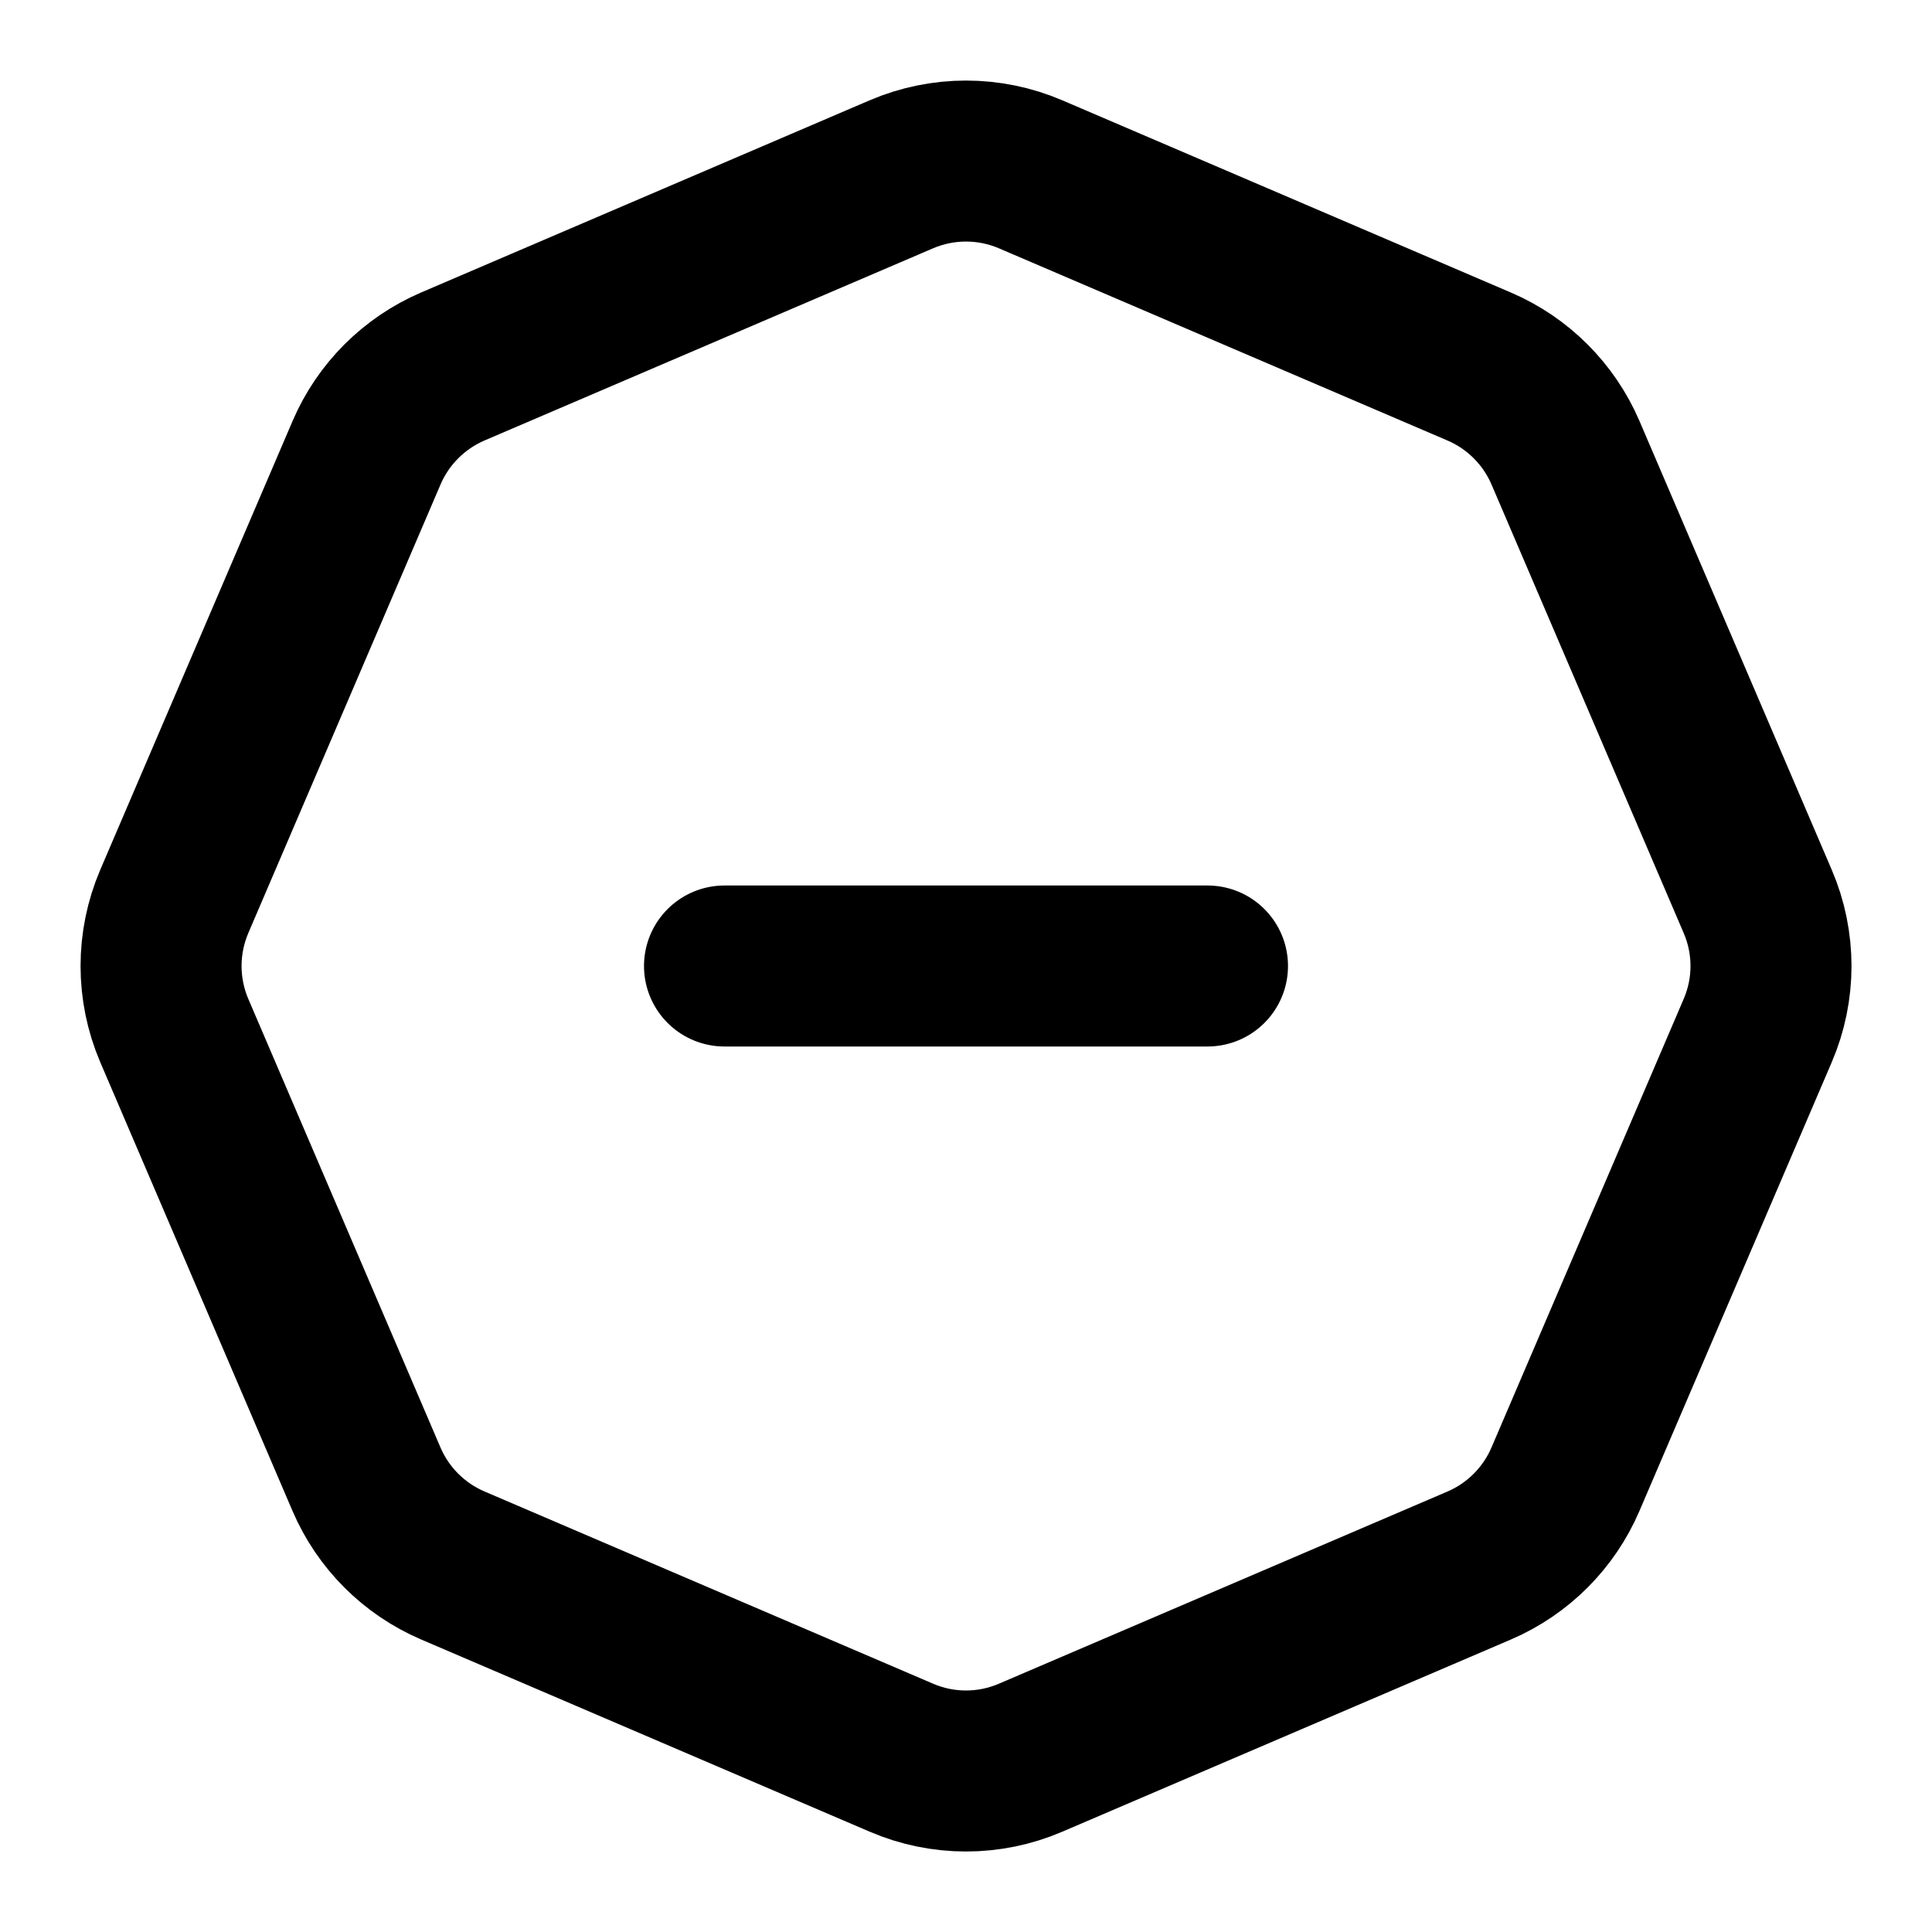
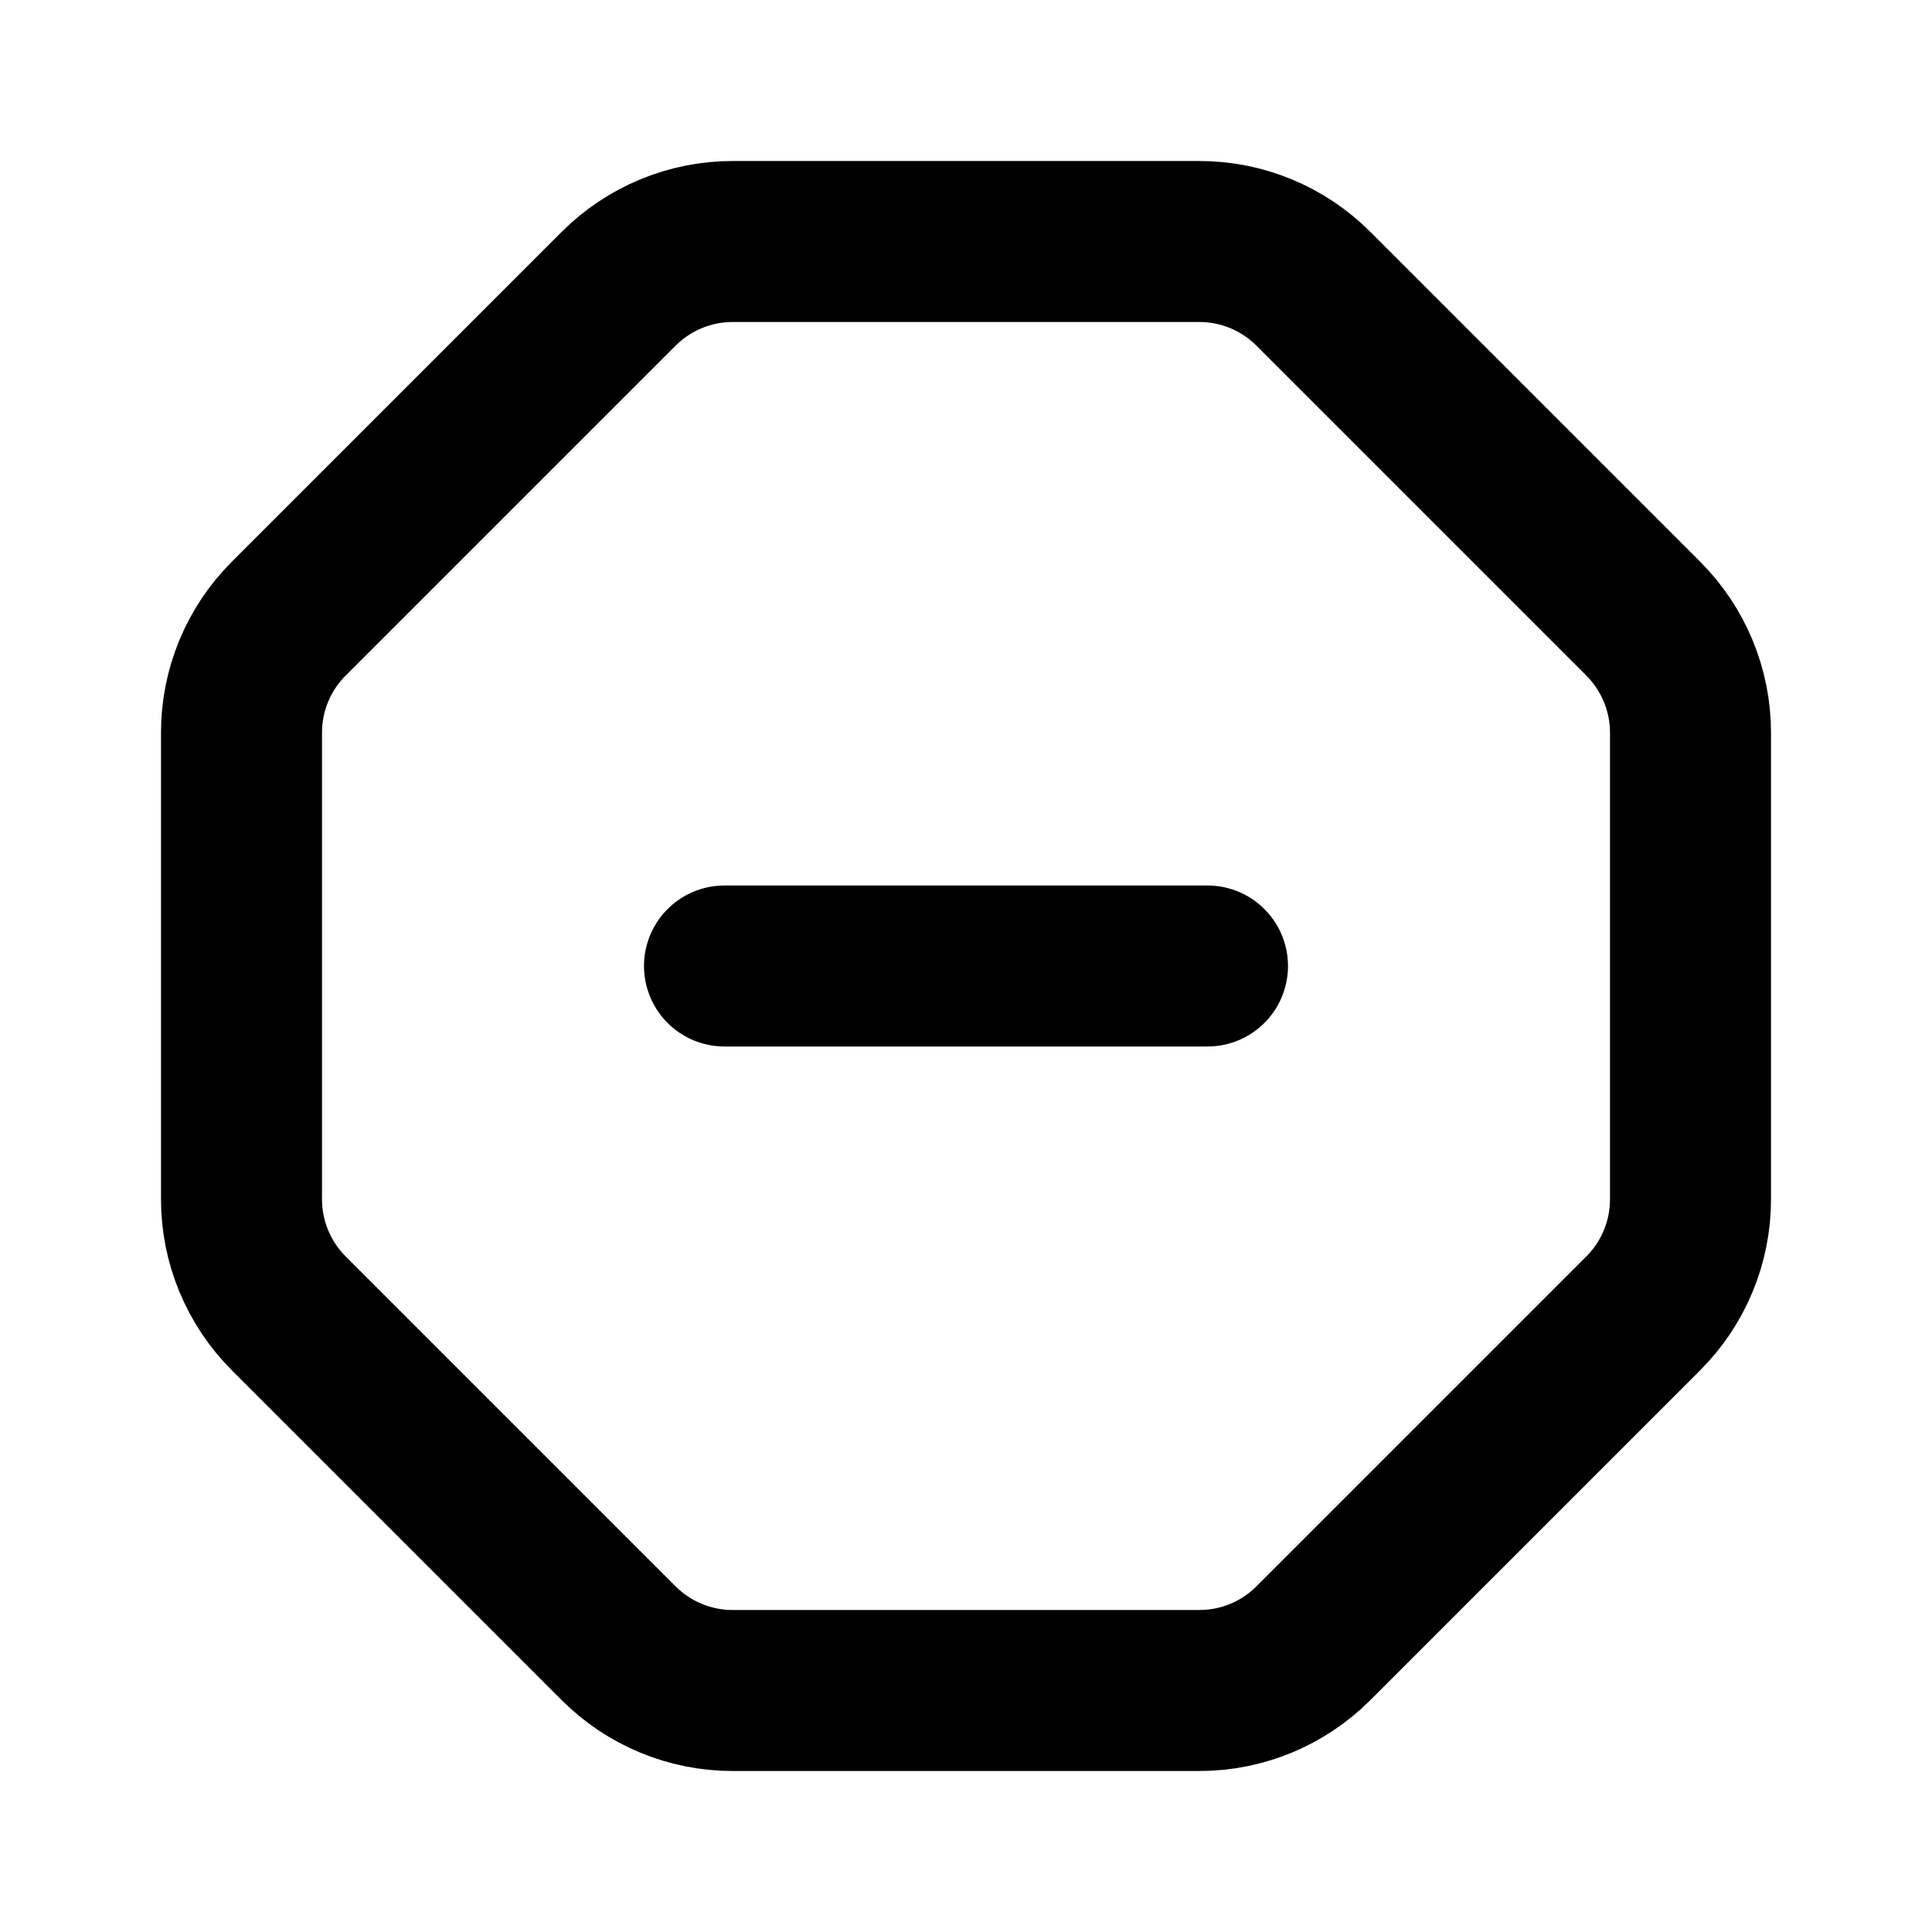
<svg xmlns="http://www.w3.org/2000/svg" fill="none" stroke="currentColor" stroke-linecap="round" stroke-linejoin="round" stroke-width="2" viewBox="0 0 24 24">
  <path stroke="none" d="M0 0h24v24H0z" />
-   <path d="m12.802 2.165 5.575 2.389c.48.206.863.589 1.07 1.07l2.388 5.574c.22.512.22 1.092 0 1.604l-2.389 5.575c-.206.48-.589.863-1.07 1.07l-5.574 2.388c-.512.22-1.092.22-1.604 0l-5.575-2.389a2.04 2.04 0 0 1-1.07-1.07l-2.388-5.574a2.04 2.04 0 0 1 0-1.604l2.389-5.575c.206-.48.589-.863 1.07-1.07l5.574-2.388a2.04 2.04 0 0 1 1.604 0M9 12h6" />
+   <path d="M3 9.101v5.798c0 .53.211 1.039.586 1.415l4.1 4.1c.375.375.884.586 1.415.586H14.9a2 2 0 0 0 1.414-.586l4.1-4.1c.375-.375.586-.884.586-1.415V9.101c0-.53-.211-1.039-.586-1.415l-4.1-4.1A2 2 0 0 0 14.9 3H9.101c-.53 0-1.039.211-1.415.586l-4.1 4.1A2 2 0 0 0 3 9.101M9 12h6" />
</svg>
